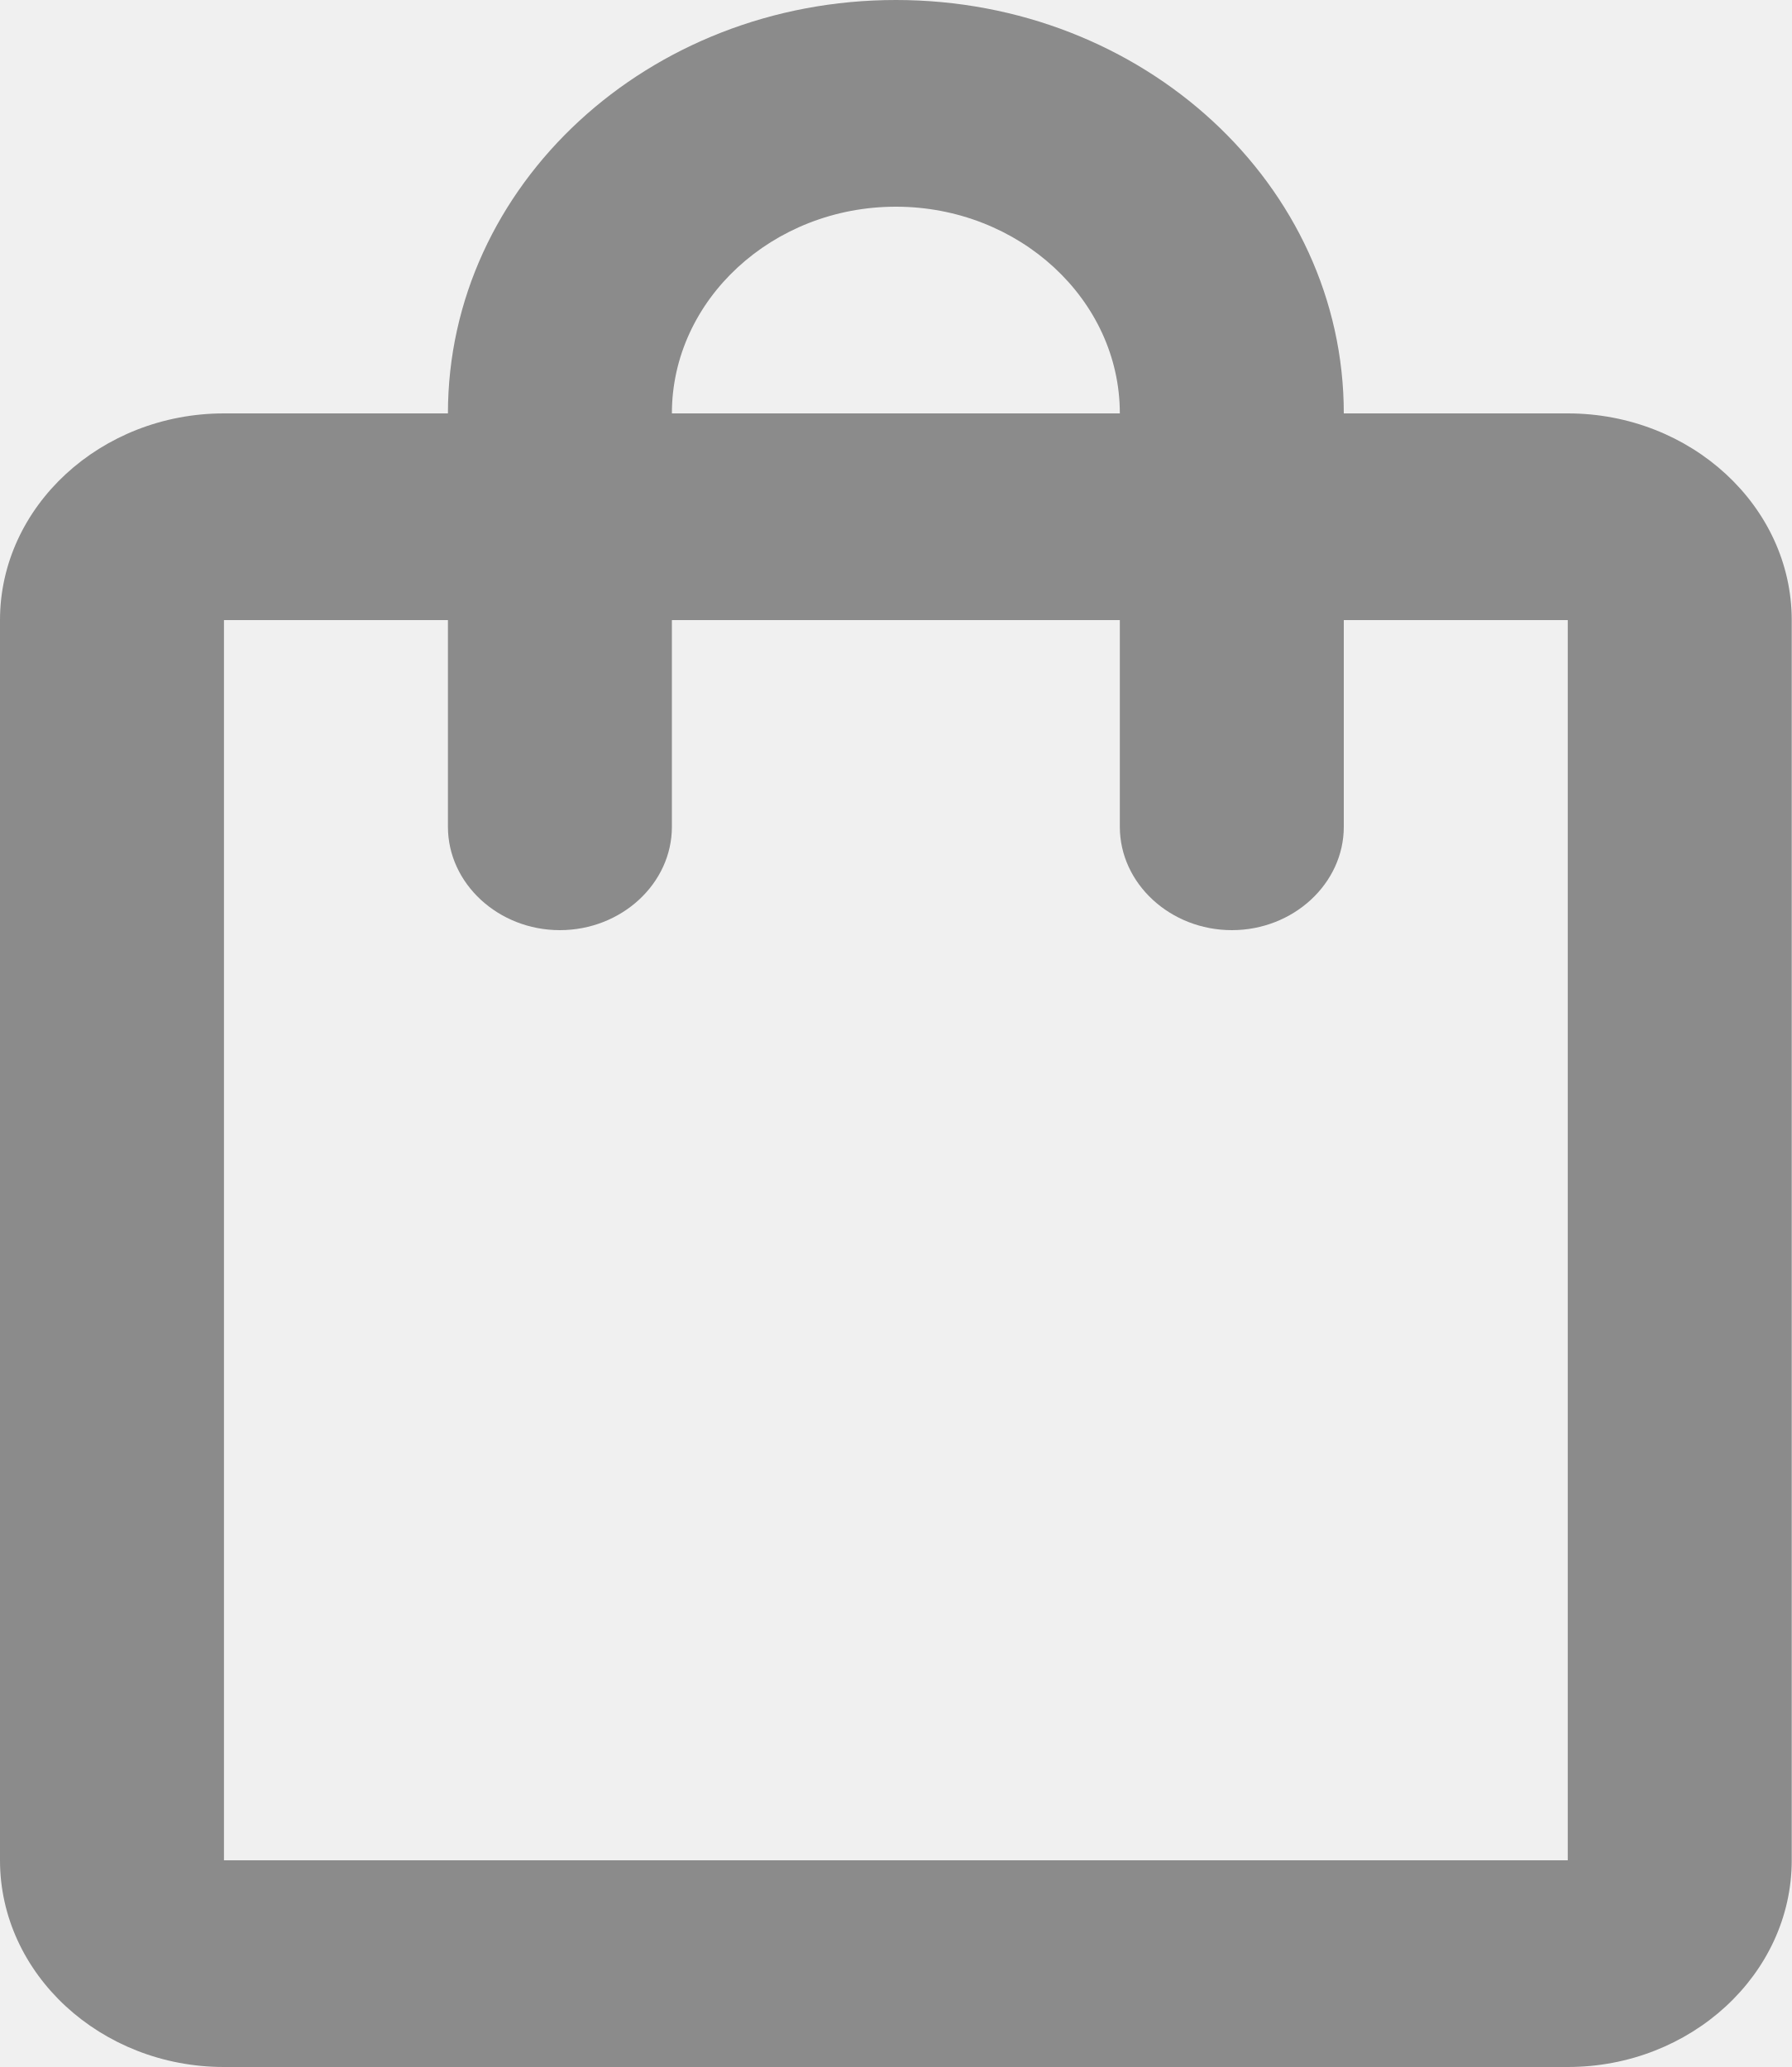
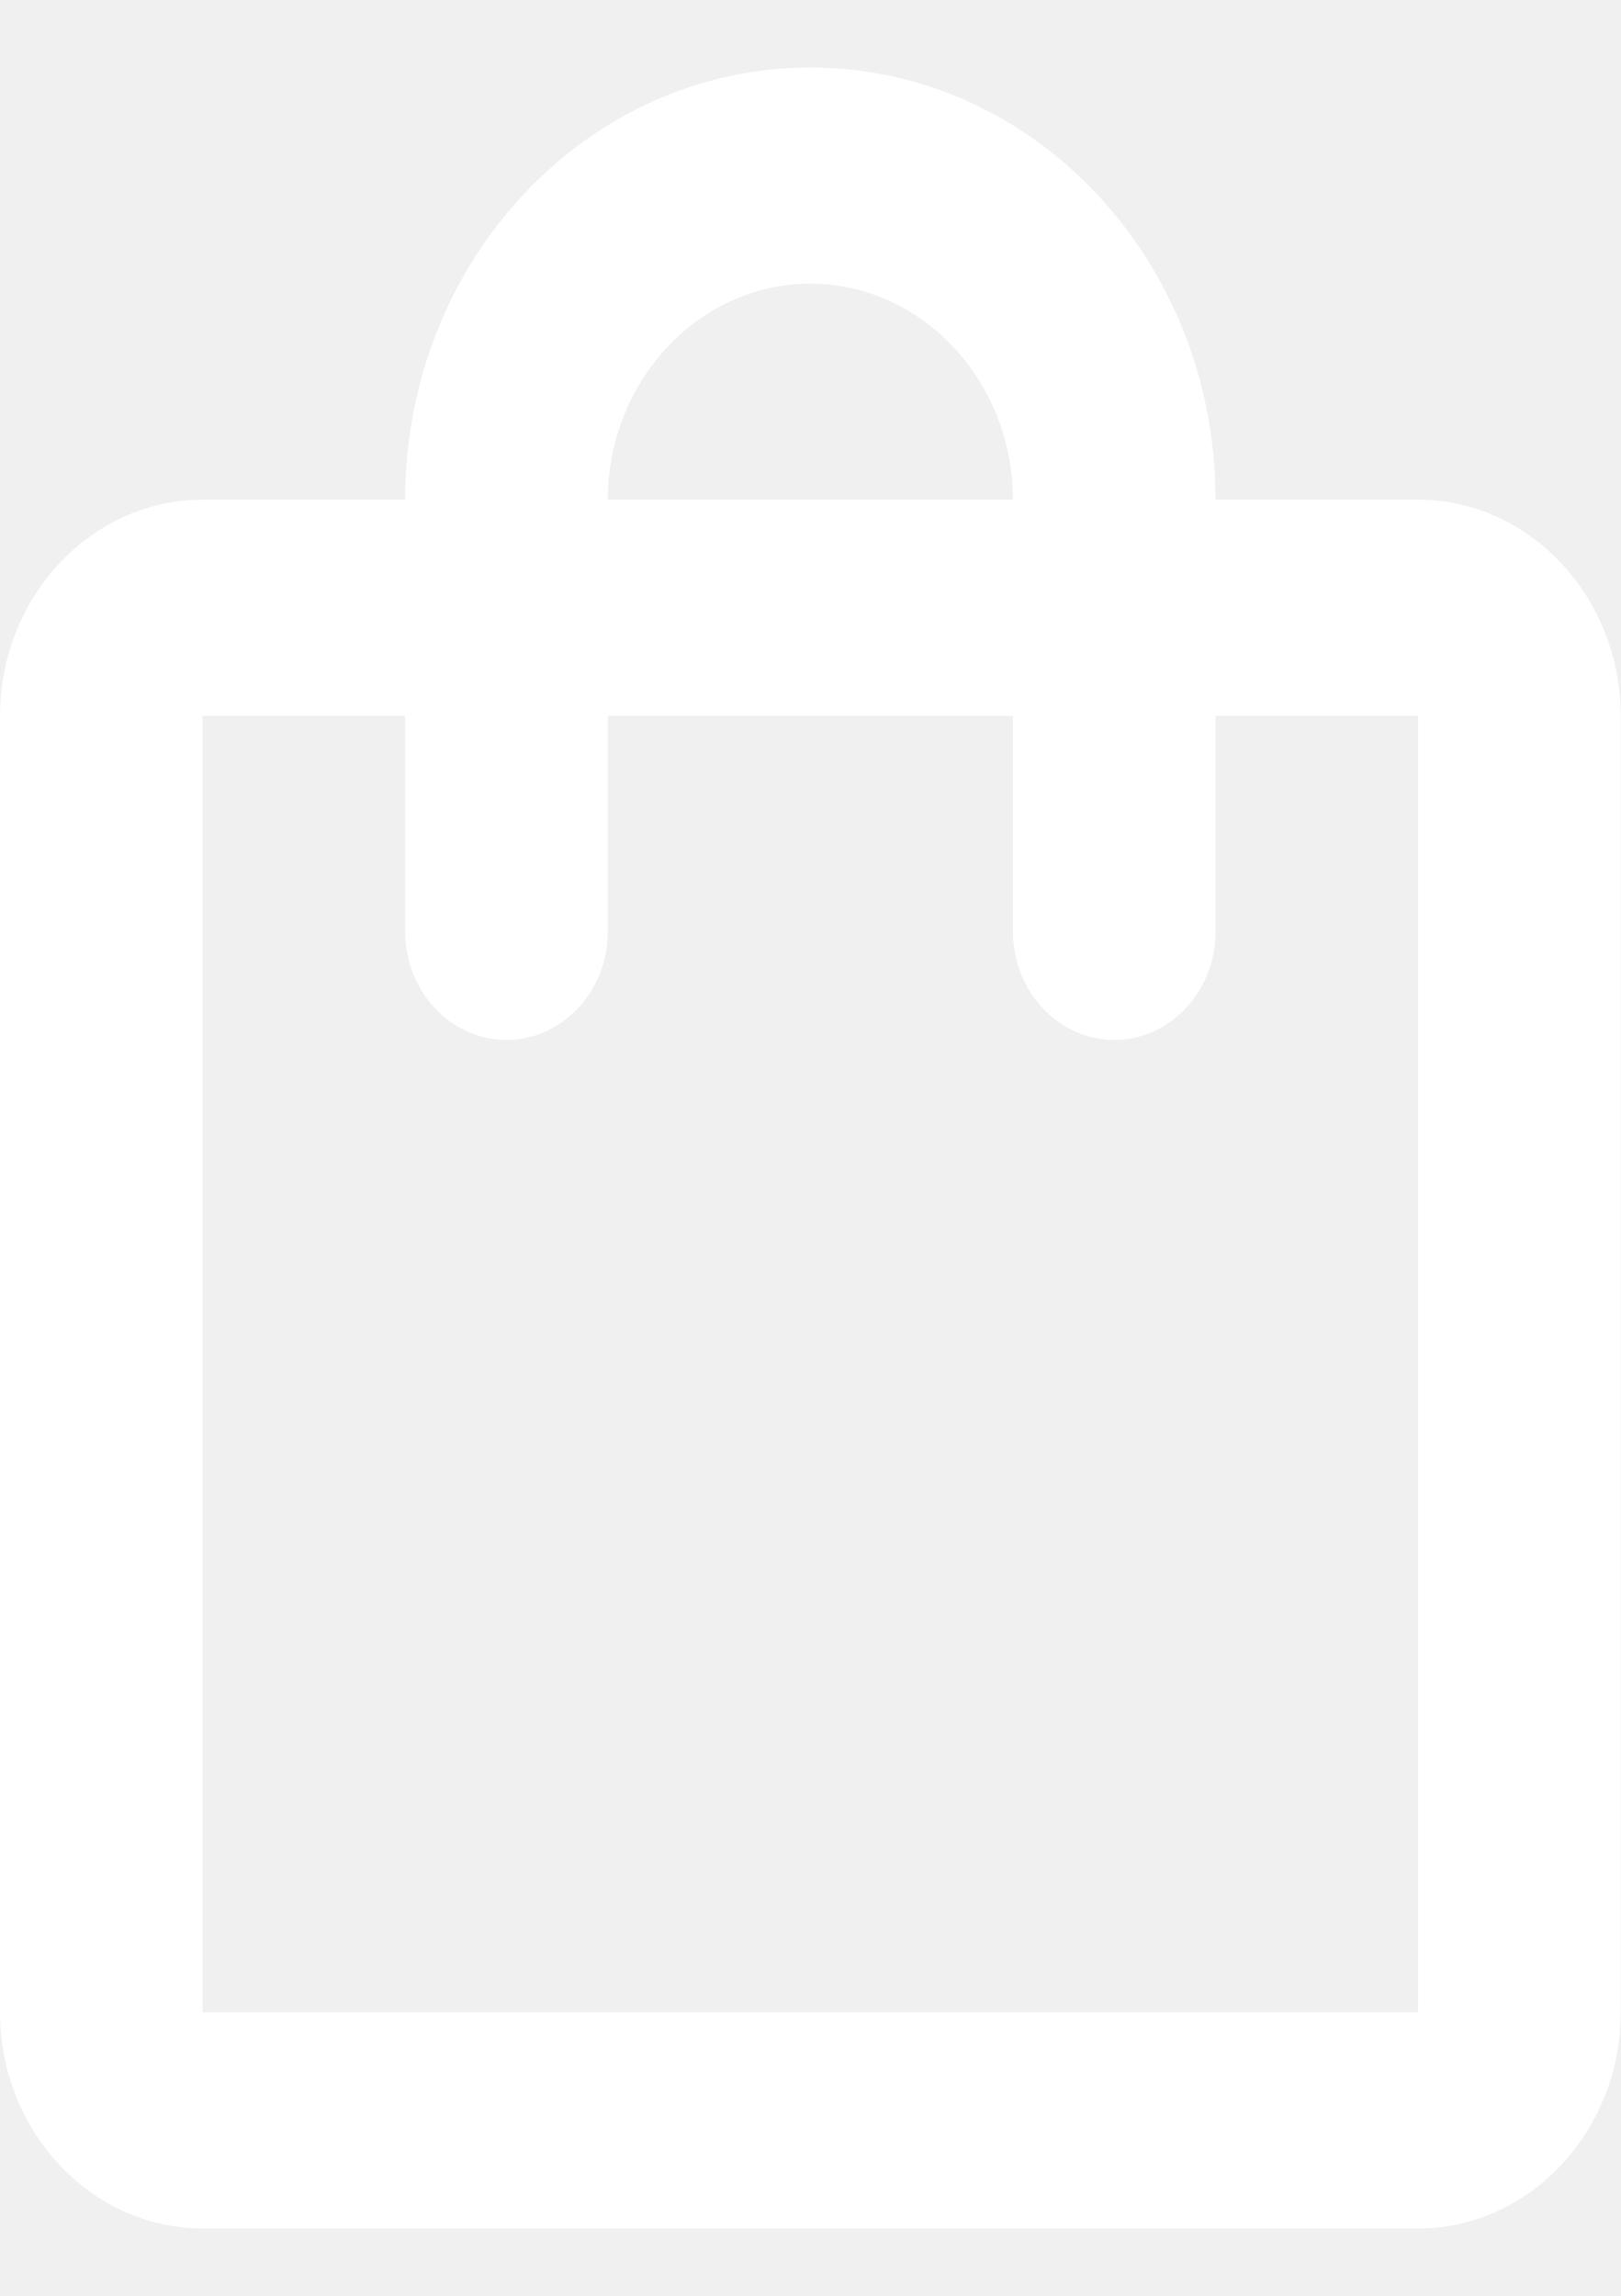
- <svg xmlns="http://www.w3.org/2000/svg" width="13" height="15" viewBox="0 0 13 15" fill="none">
-   <path d="M11.375 3H9.75C9.75 1.343 8.296 0 6.5 0C4.704 0 3.25 1.343 3.25 3H1.625C0.731 3 0 3.675 0 4.5V13.5C0 14.325 0.731 15 1.625 15H11.375C12.269 15 13 14.325 13 13.5V4.5C13 3.675 12.269 3 11.375 3ZM6.5 1.5C7.394 1.5 8.125 2.175 8.125 3H4.875C4.875 2.175 5.606 1.5 6.5 1.5ZM11.375 13.5H1.625V4.5H3.25V6C3.25 6.412 3.616 6.75 4.062 6.75C4.509 6.75 4.875 6.412 4.875 6V4.5H8.125V6C8.125 6.412 8.491 6.75 8.938 6.75C9.384 6.75 9.75 6.412 9.75 6V4.5H11.375V13.5Z" fill="#8B8B8B" />
+ <svg xmlns="http://www.w3.org/2000/svg" width="12" height="17" viewBox="0 0 12 17" fill="none">
+   <path id="bag-icon" d="M10.5 3.7H9C9 1.932 7.657 0.5 6 0.5C4.343 0.5 3 1.932 3 3.7H1.5C0.675 3.7 0 4.42 0 5.3V14.9C0 15.78 0.675 16.5 1.5 16.5H10.5C11.325 16.5 12 15.78 12 14.9V5.3C12 4.42 11.325 3.7 10.5 3.7ZM6 2.1C6.825 2.1 7.5 2.82 7.5 3.7H4.5C4.5 2.82 5.175 2.1 6 2.1ZM10.5 14.9H1.5V5.3H3V6.9C3 7.34 3.337 7.7 3.75 7.7C4.162 7.7 4.5 7.34 4.5 6.9V5.3H7.5V6.9C7.5 7.34 7.838 7.7 8.25 7.7C8.662 7.7 9 7.34 9 6.9V5.3H10.5V14.9Z" fill="white" />
</svg>
